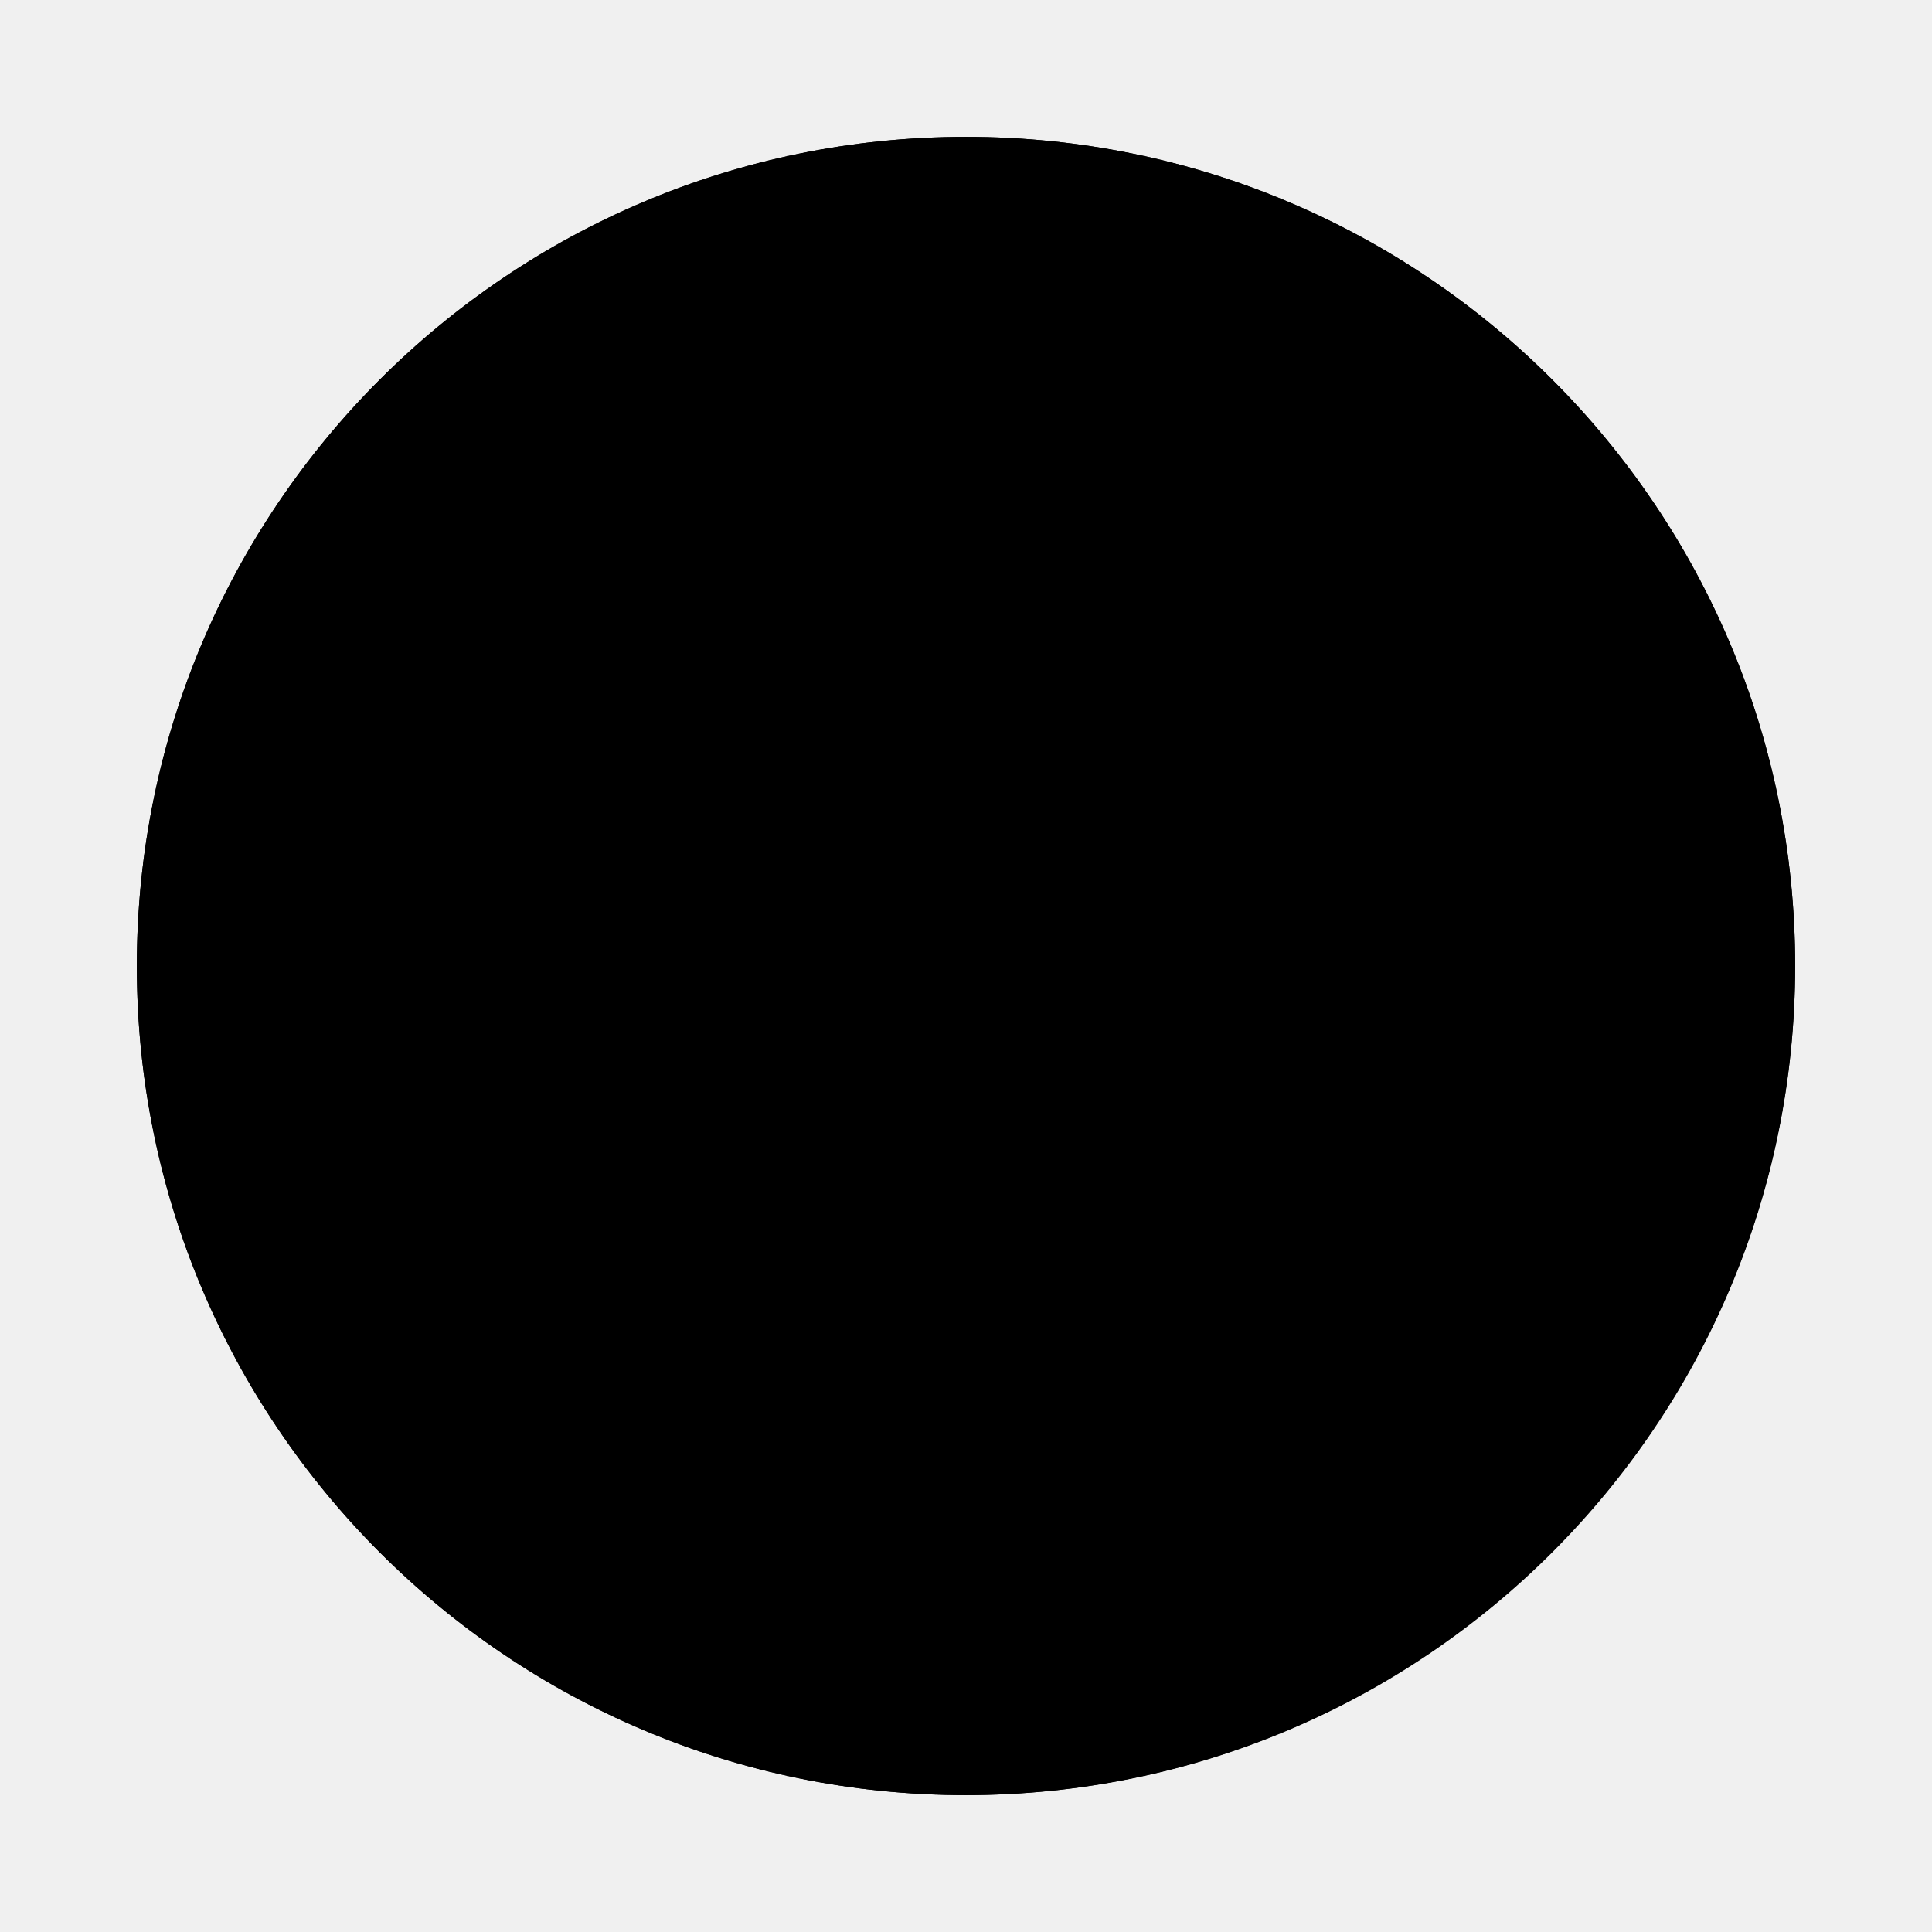
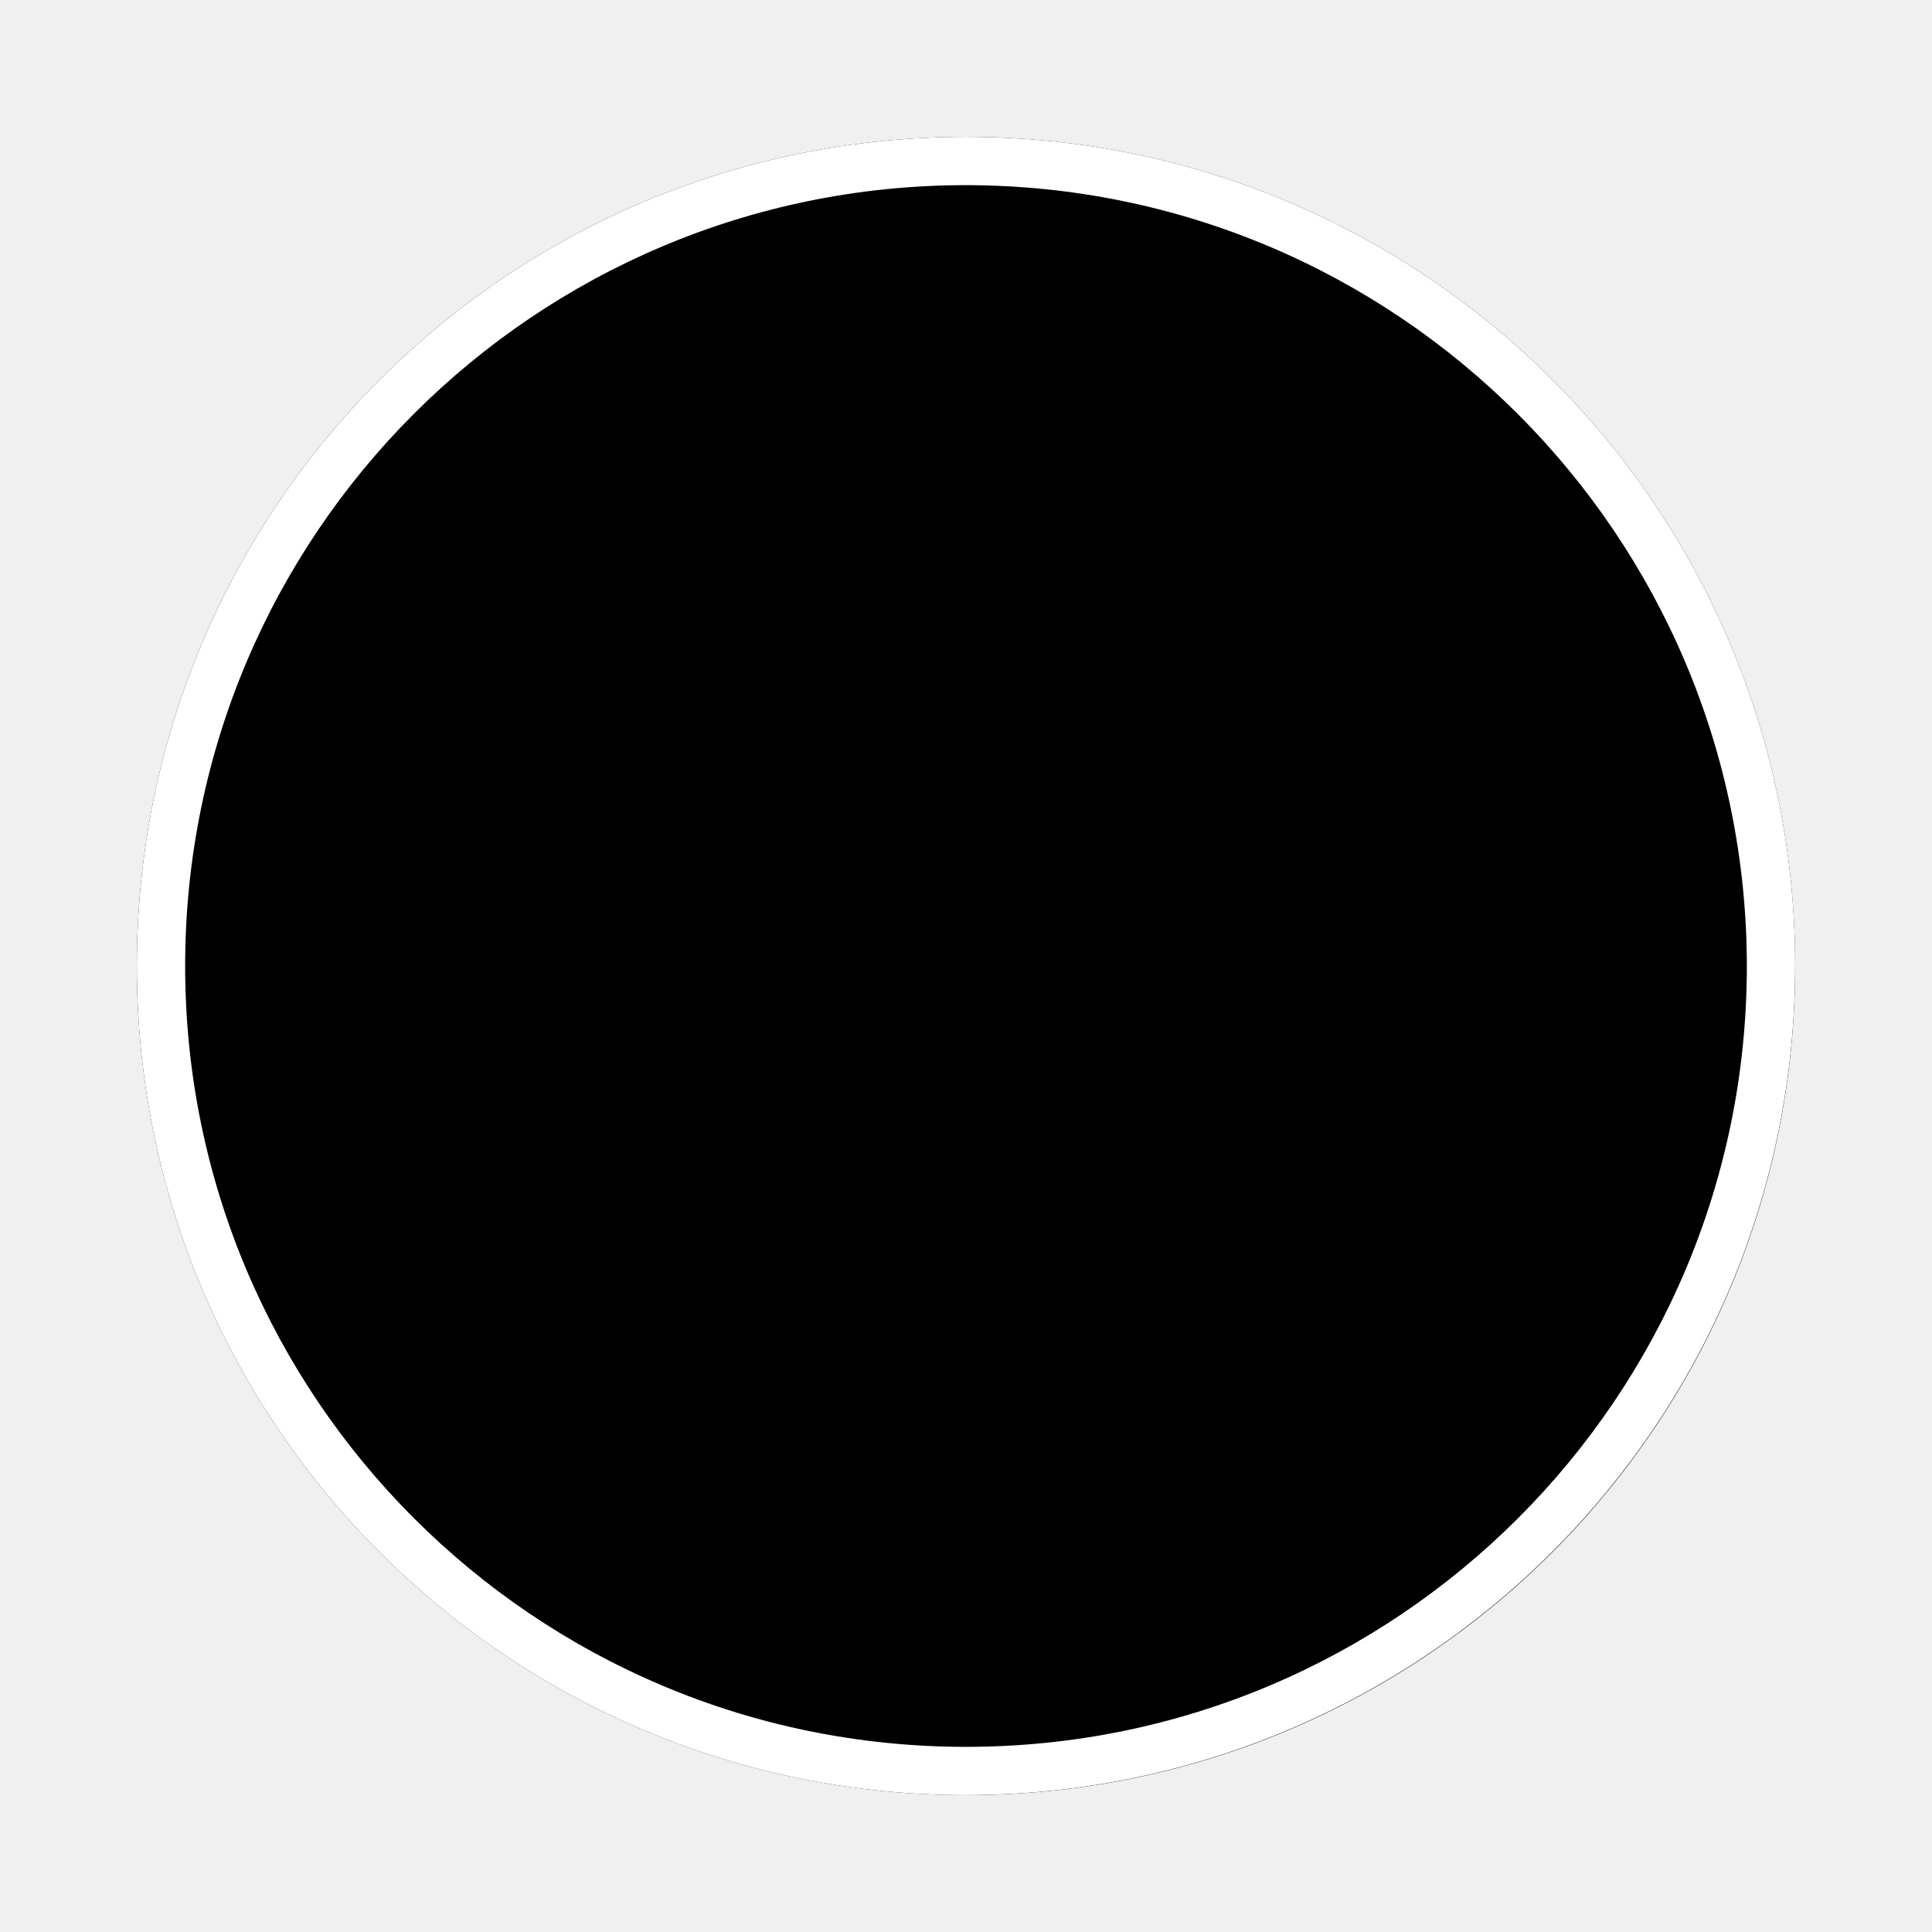
<svg xmlns="http://www.w3.org/2000/svg" id="Calque_1" data-name="Calque 1" viewBox="0 0 120 120">
  <defs>
    <style>.cls-1{fill:currentColor;}</style>
  </defs>
-   <path class="cls-1" d="M60,111.5A51.5,51.5,0,1,1,111.5,60,51.56,51.56,0,0,1,60,111.5Zm0-100A48.5,48.5,0,1,0,108.5,60,48.55,48.55,0,0,0,60,11.5Z" />
  <circle class="cls-2" cx="60" cy="60" r="51.5" />
+   <path fill="#fff" d="M60,111.5A51.5,51.5,0,1,1,111.5,60,51.56,51.56,0,0,1,60,111.5Zm0-100A48.5,48.5,0,1,0,108.5,60,48.55,48.55,0,0,0,60,11.5Z" />
  <path class="cls-1" d="M79.45,86.5a1.5,1.5,0,0,1-.39-.05L34.61,74.54a1.5,1.5,0,1,1,.78-2.9L79.84,83.55a1.5,1.5,0,0,1-.39,2.95Z" />
  <path class="cls-1" d="M79.45,86.5A1.5,1.5,0,0,1,78,84.61a13.84,13.84,0,1,0-26.73-7.16,1.5,1.5,0,0,1-2.9-.78A16.84,16.84,0,0,1,80.9,85.39,1.5,1.5,0,0,1,79.45,86.5Z" />
  <path class="cls-1" d="M68.6,67.71a1.5,1.5,0,0,1-1.45-1.89l1.45-5.39a1.5,1.5,0,0,1,2.9.78L70.05,66.6A1.5,1.5,0,0,1,68.6,67.71Z" />
  <path class="cls-1" d="M73.78,63.86a2.52,2.52,0,0,1-.65-.09,14.21,14.21,0,0,1-3.48-1.44,15.28,15.28,0,0,1-3.74-.49h0a2.13,2.13,0,0,1-1.64-2.56,2,2,0,0,1,.92-1.19A2.36,2.36,0,0,1,67,57.88a14.23,14.23,0,0,1,3.48,1.44,14.58,14.58,0,0,1,3.74.49,2.13,2.13,0,0,1,1.64,2.56A2.06,2.06,0,0,1,73.78,63.86Zm-7.09-4.92h0Z" />
  <path class="cls-1" d="M41.79,59.15a1.5,1.5,0,0,1-.39-2.95L84.61,44.62a1.5,1.5,0,1,1,.78,2.9L42.18,59.1A1.5,1.5,0,0,1,41.79,59.15Z" />
  <path class="cls-1" d="M47,57.74h-.13a1.5,1.5,0,0,1-1.36-1.62l1.05-12a7.56,7.56,0,0,1,8.18-6.86l4.8.42,4-2.77A7.56,7.56,0,0,1,74,36.71L81,46.62a1.5,1.5,0,1,1-2.46,1.72l-6.94-9.91a4.55,4.55,0,0,0-6.33-1.12l-4.4,3.08a1.49,1.49,0,0,1-1,.27l-5.35-.47a4.56,4.56,0,0,0-4.93,4.13l-1.05,12A1.5,1.5,0,0,1,47,57.74Z" />
  <path class="cls-1" d="M45.38,51.63A11.66,11.66,0,0,1,33.74,40a1.5,1.5,0,0,1,1.5-1.5A14.09,14.09,0,0,1,49.07,49.55a1.5,1.5,0,0,1-1.14,1.79A11.7,11.7,0,0,1,45.38,51.63Zm-8.49-10a8.6,8.6,0,0,0,8.77,7A11.08,11.08,0,0,0,36.89,41.61Z" />
</svg>
